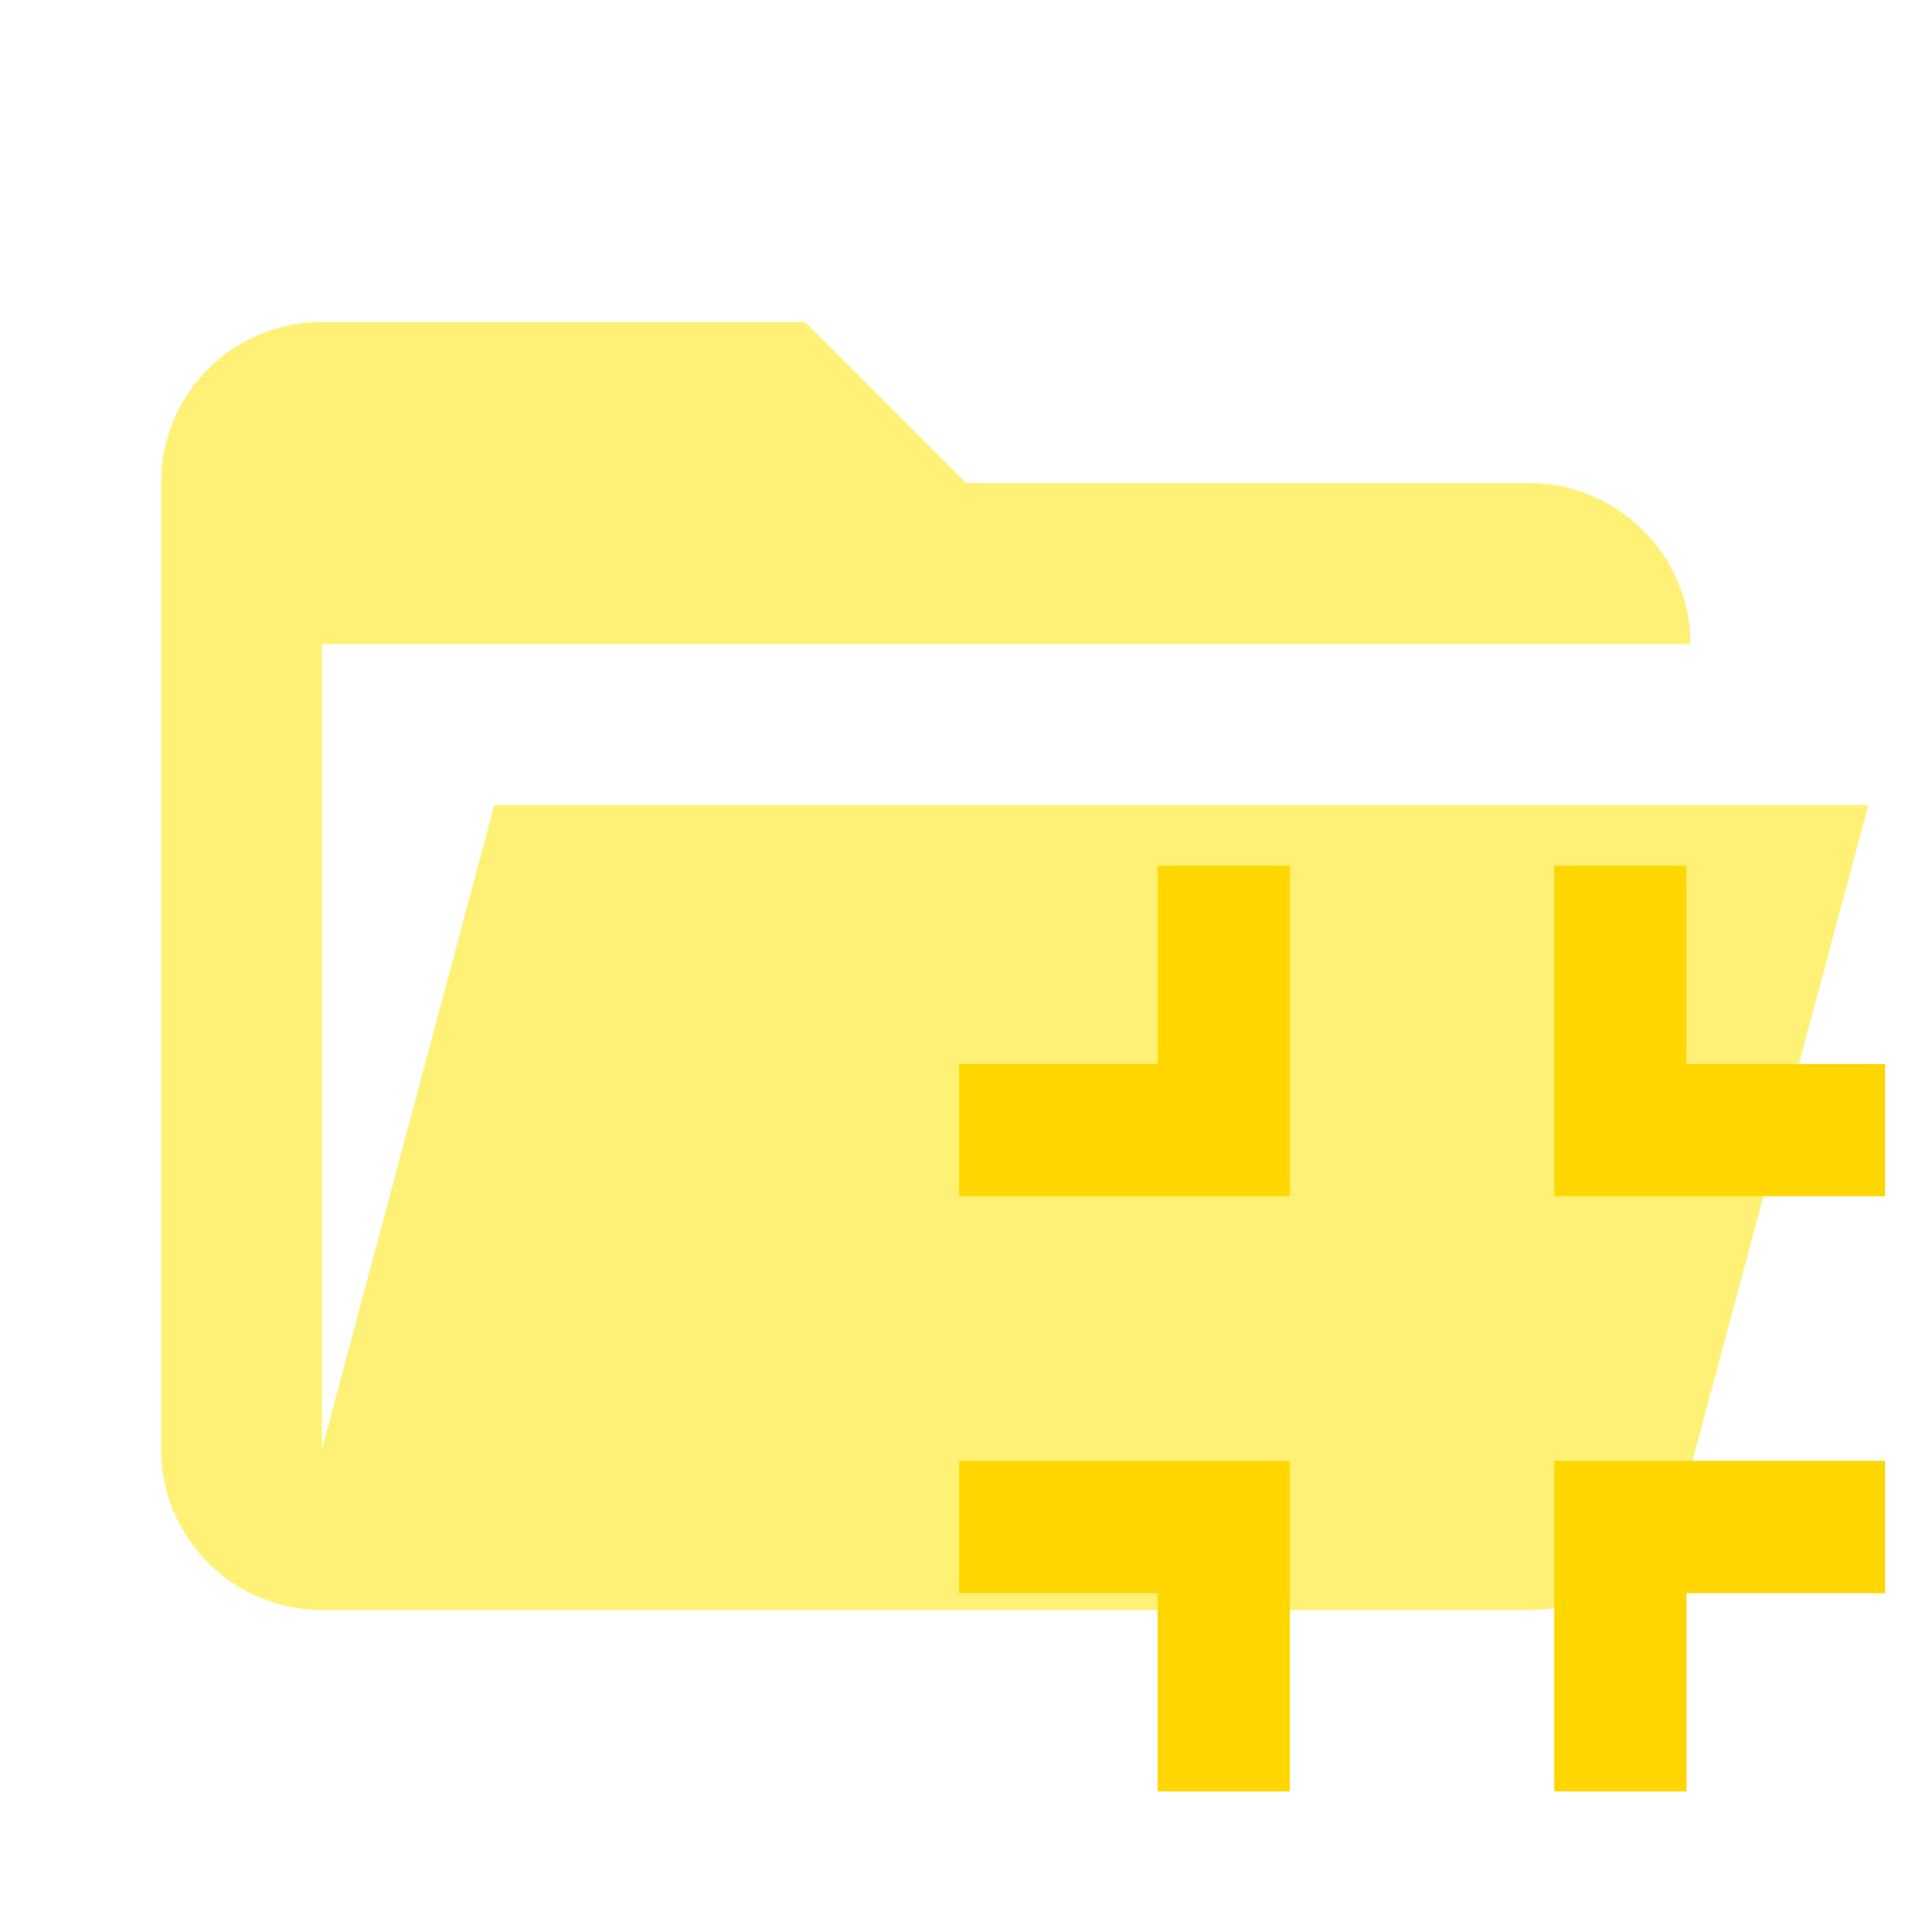
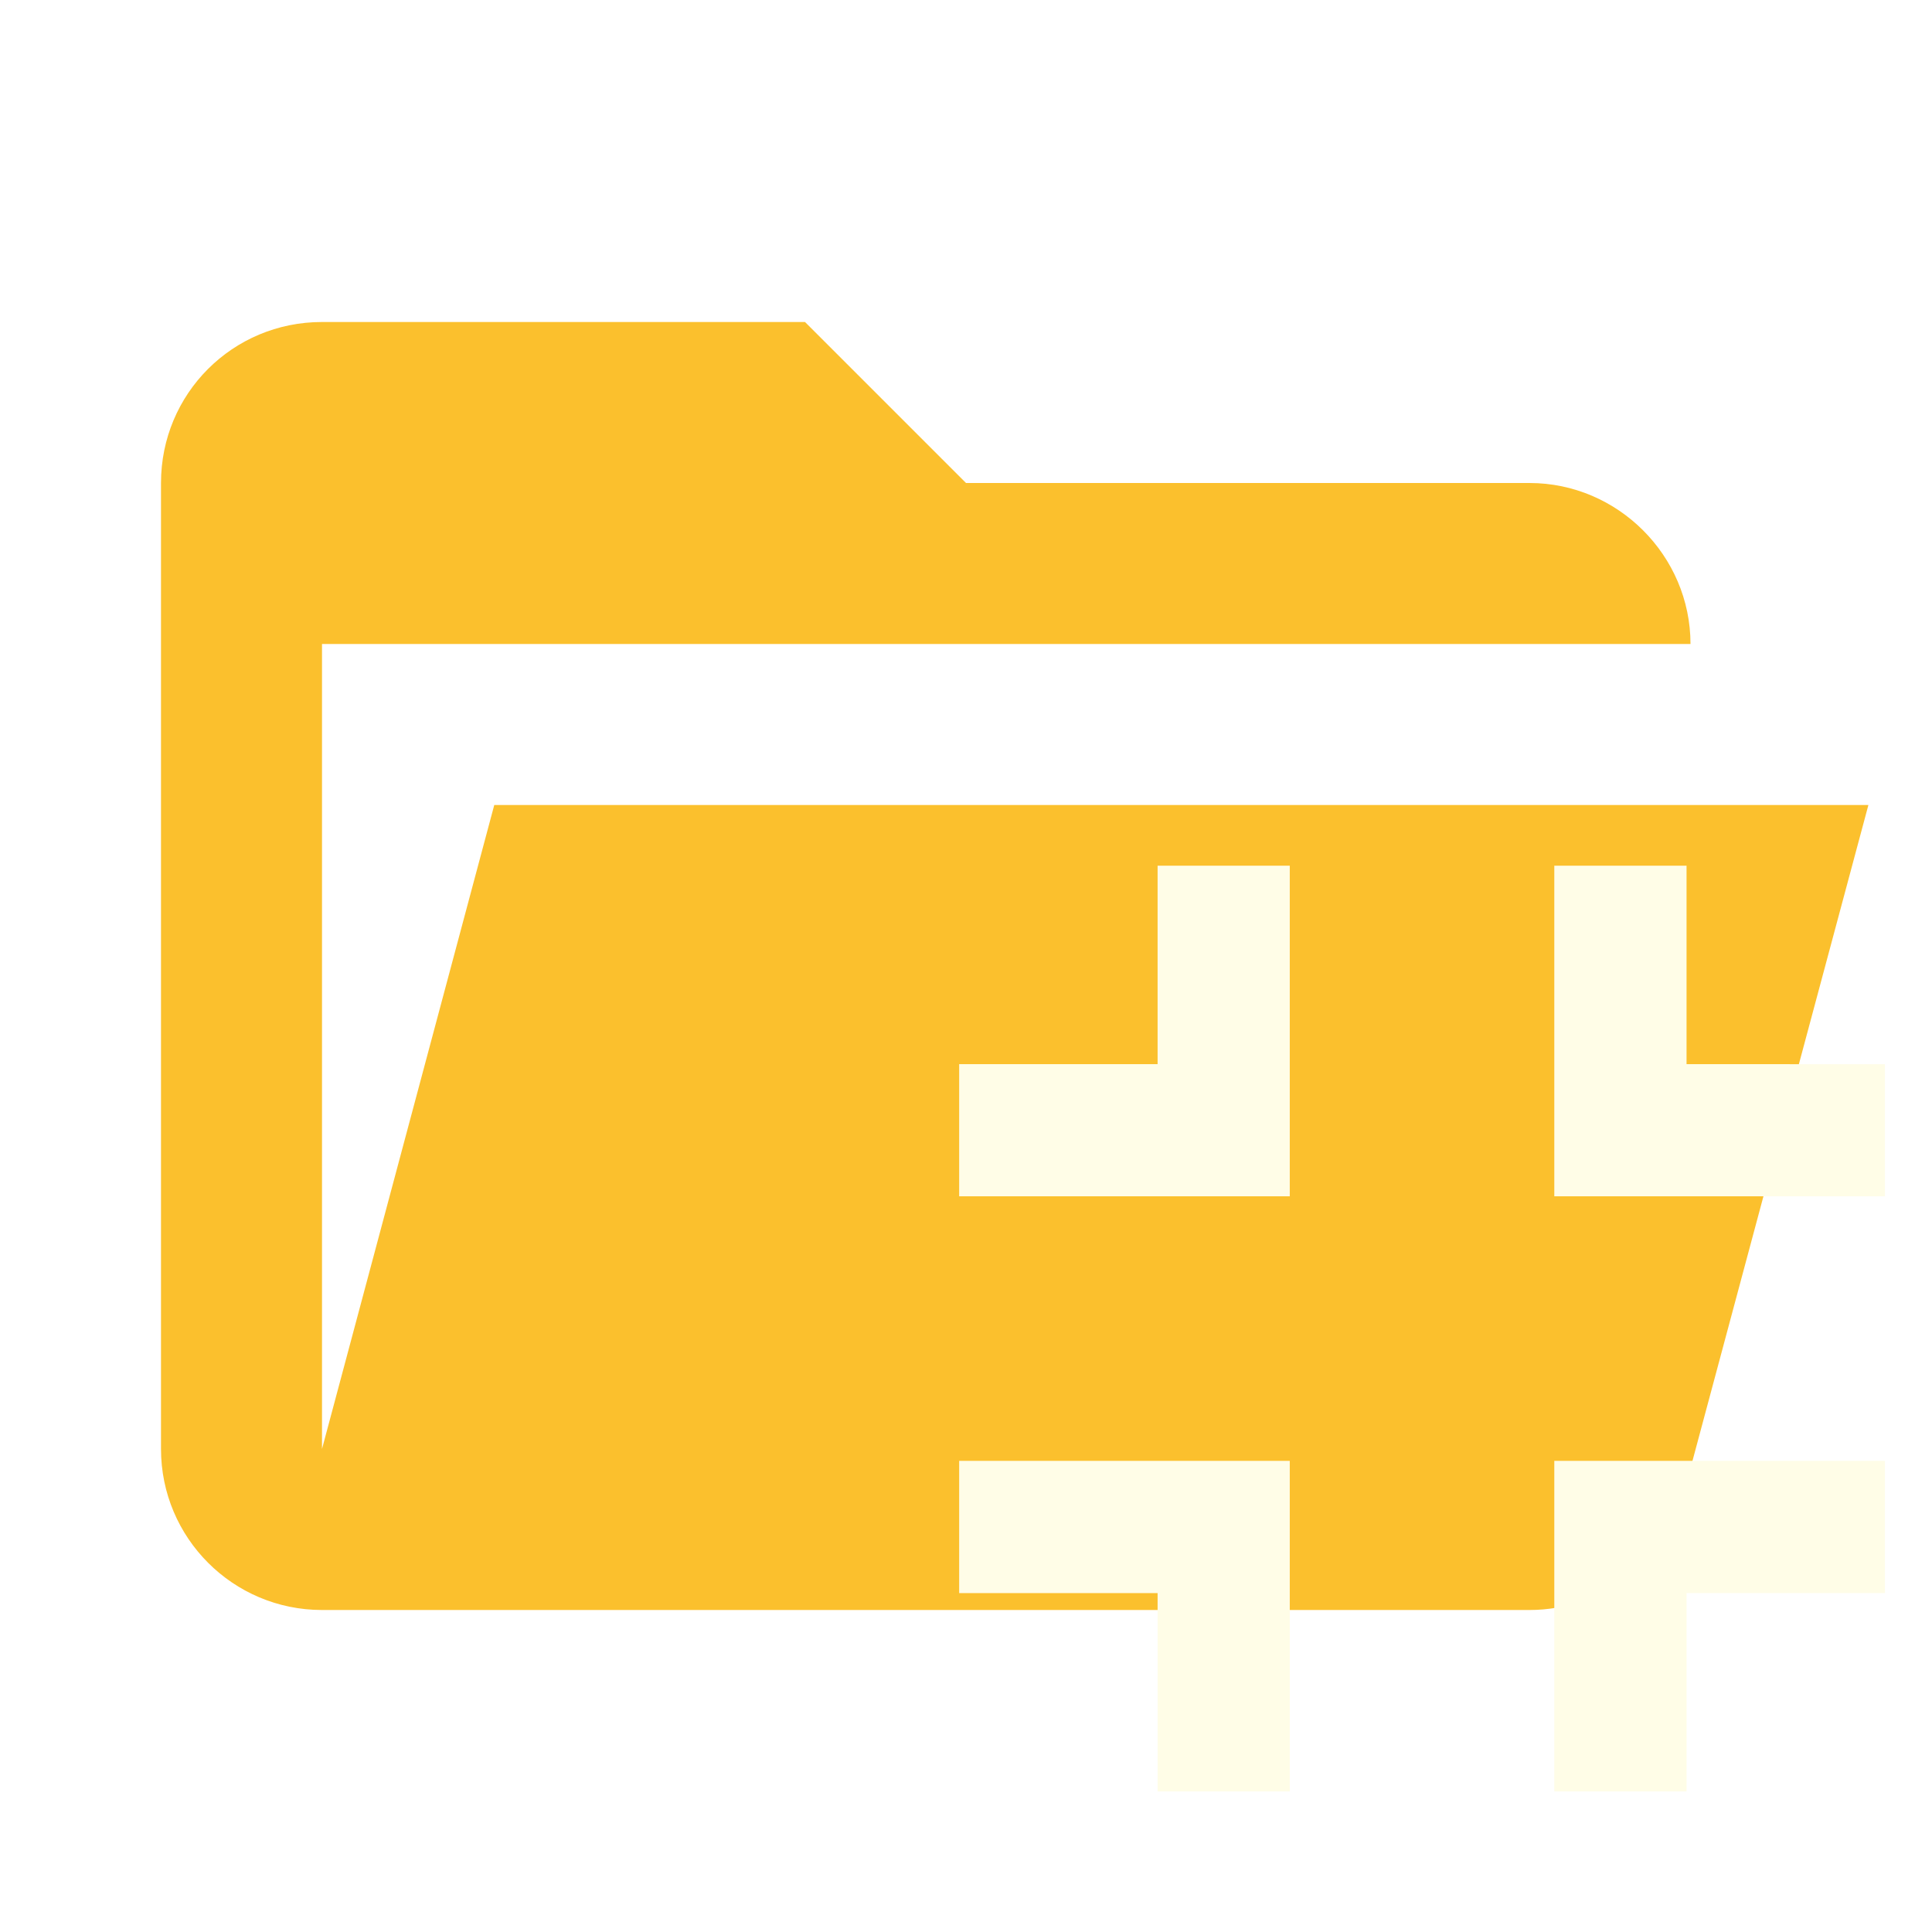
<svg xmlns="http://www.w3.org/2000/svg" clip-rule="evenodd" fill-rule="evenodd" stroke-linejoin="round" stroke-miterlimit="1.414" viewBox="0 0 24 24">
-   <path fill="#FFF176" d="M19 20H4a2 2 0 0 1-2-2V6c0-1.11.89-2 2-2h6l2 2h7c1.097 0 2 .903 2 2H4v10l2.14-8h17.07l-2.28 8.5c-.23.87-1.01 1.5-1.93 1.5z" />
-   <path fill="#FFD600" d="M11.915 19.79h2.465v2.464h1.642v-4.107h-4.107zm2.465-6.571h-2.465v1.642h4.107v-4.107H14.38zm4.928 9.035h1.643V19.79h2.464v-1.643h-4.107zm1.643-9.035v-2.465h-1.643v4.107h4.107V13.22z" />
+   <path fill="#FBC02D" d="M19 20H4a2 2 0 0 1-2-2V6c0-1.11.89-2 2-2h6l2 2h7c1.097 0 2 .903 2 2H4v10l2.14-8h17.07l-2.28 8.5c-.23.87-1.01 1.5-1.93 1.5z" />
+   <path fill="#FFFDE7" d="M11.915 19.79h2.465v2.464h1.642v-4.107h-4.107zm2.465-6.571h-2.465v1.642h4.107v-4.107H14.38zm4.928 9.035h1.643V19.79h2.464v-1.643h-4.107zm1.643-9.035v-2.465h-1.643v4.107h4.107V13.22z" />
</svg>
